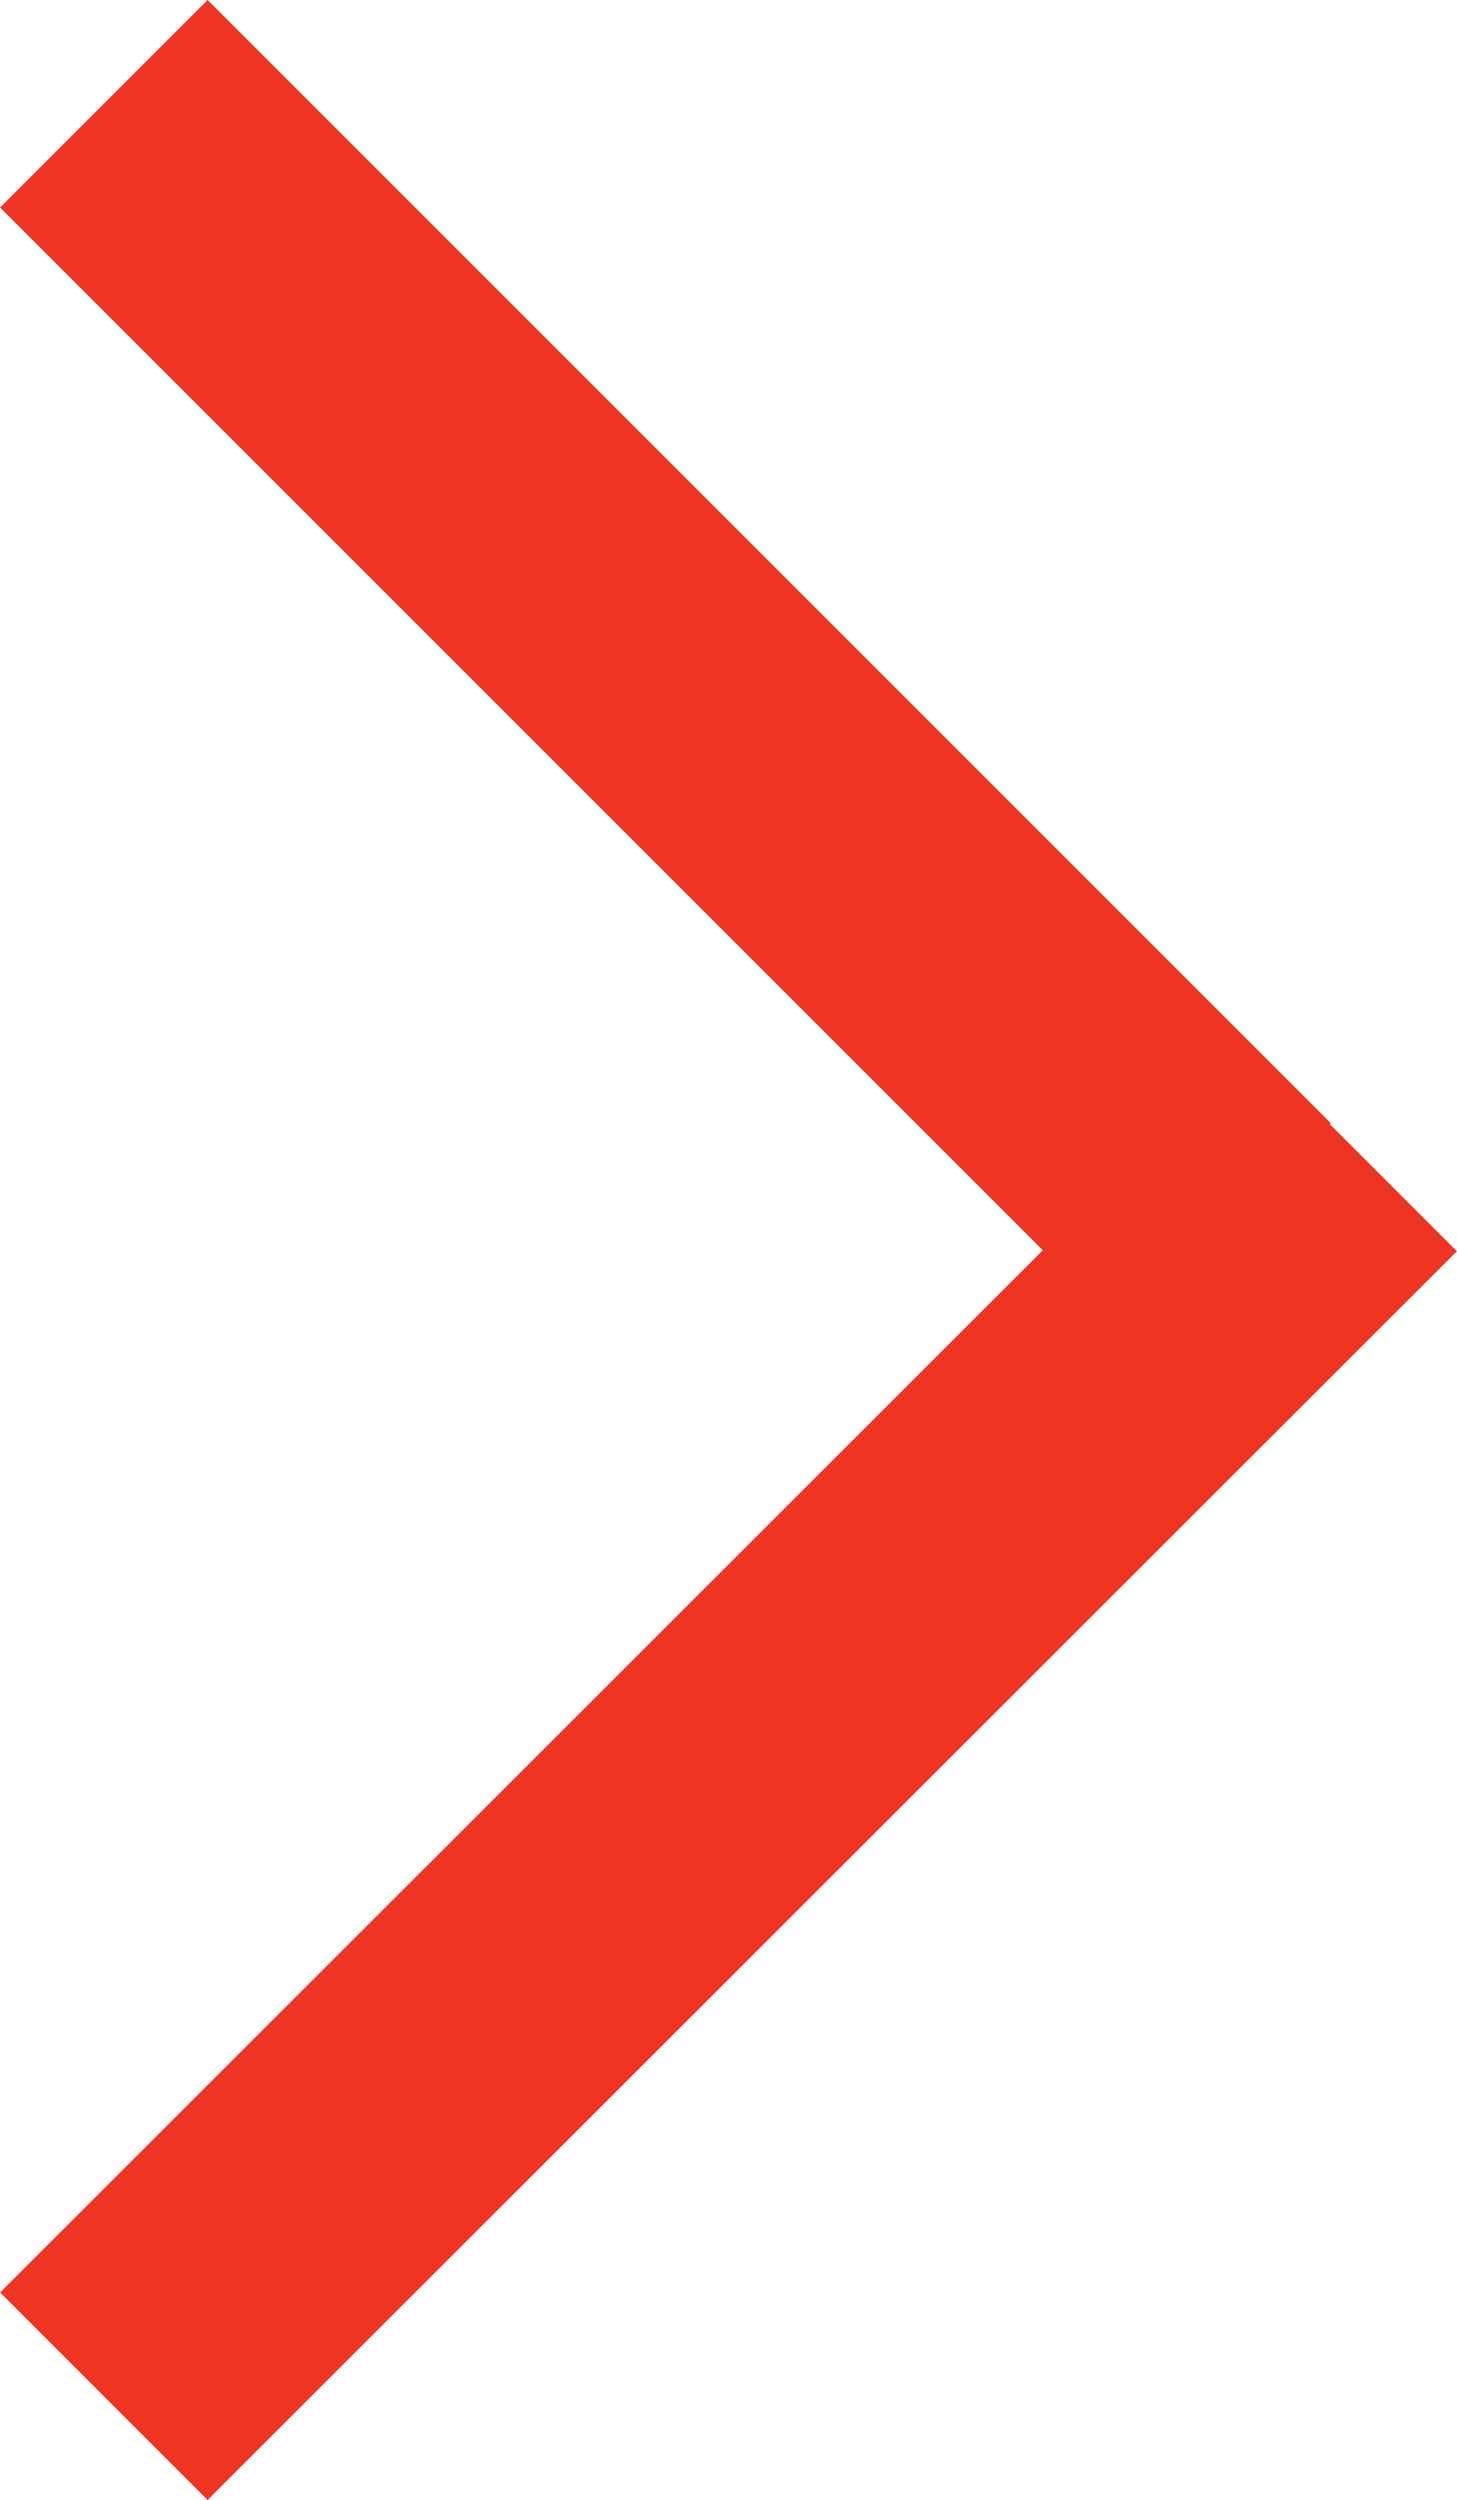
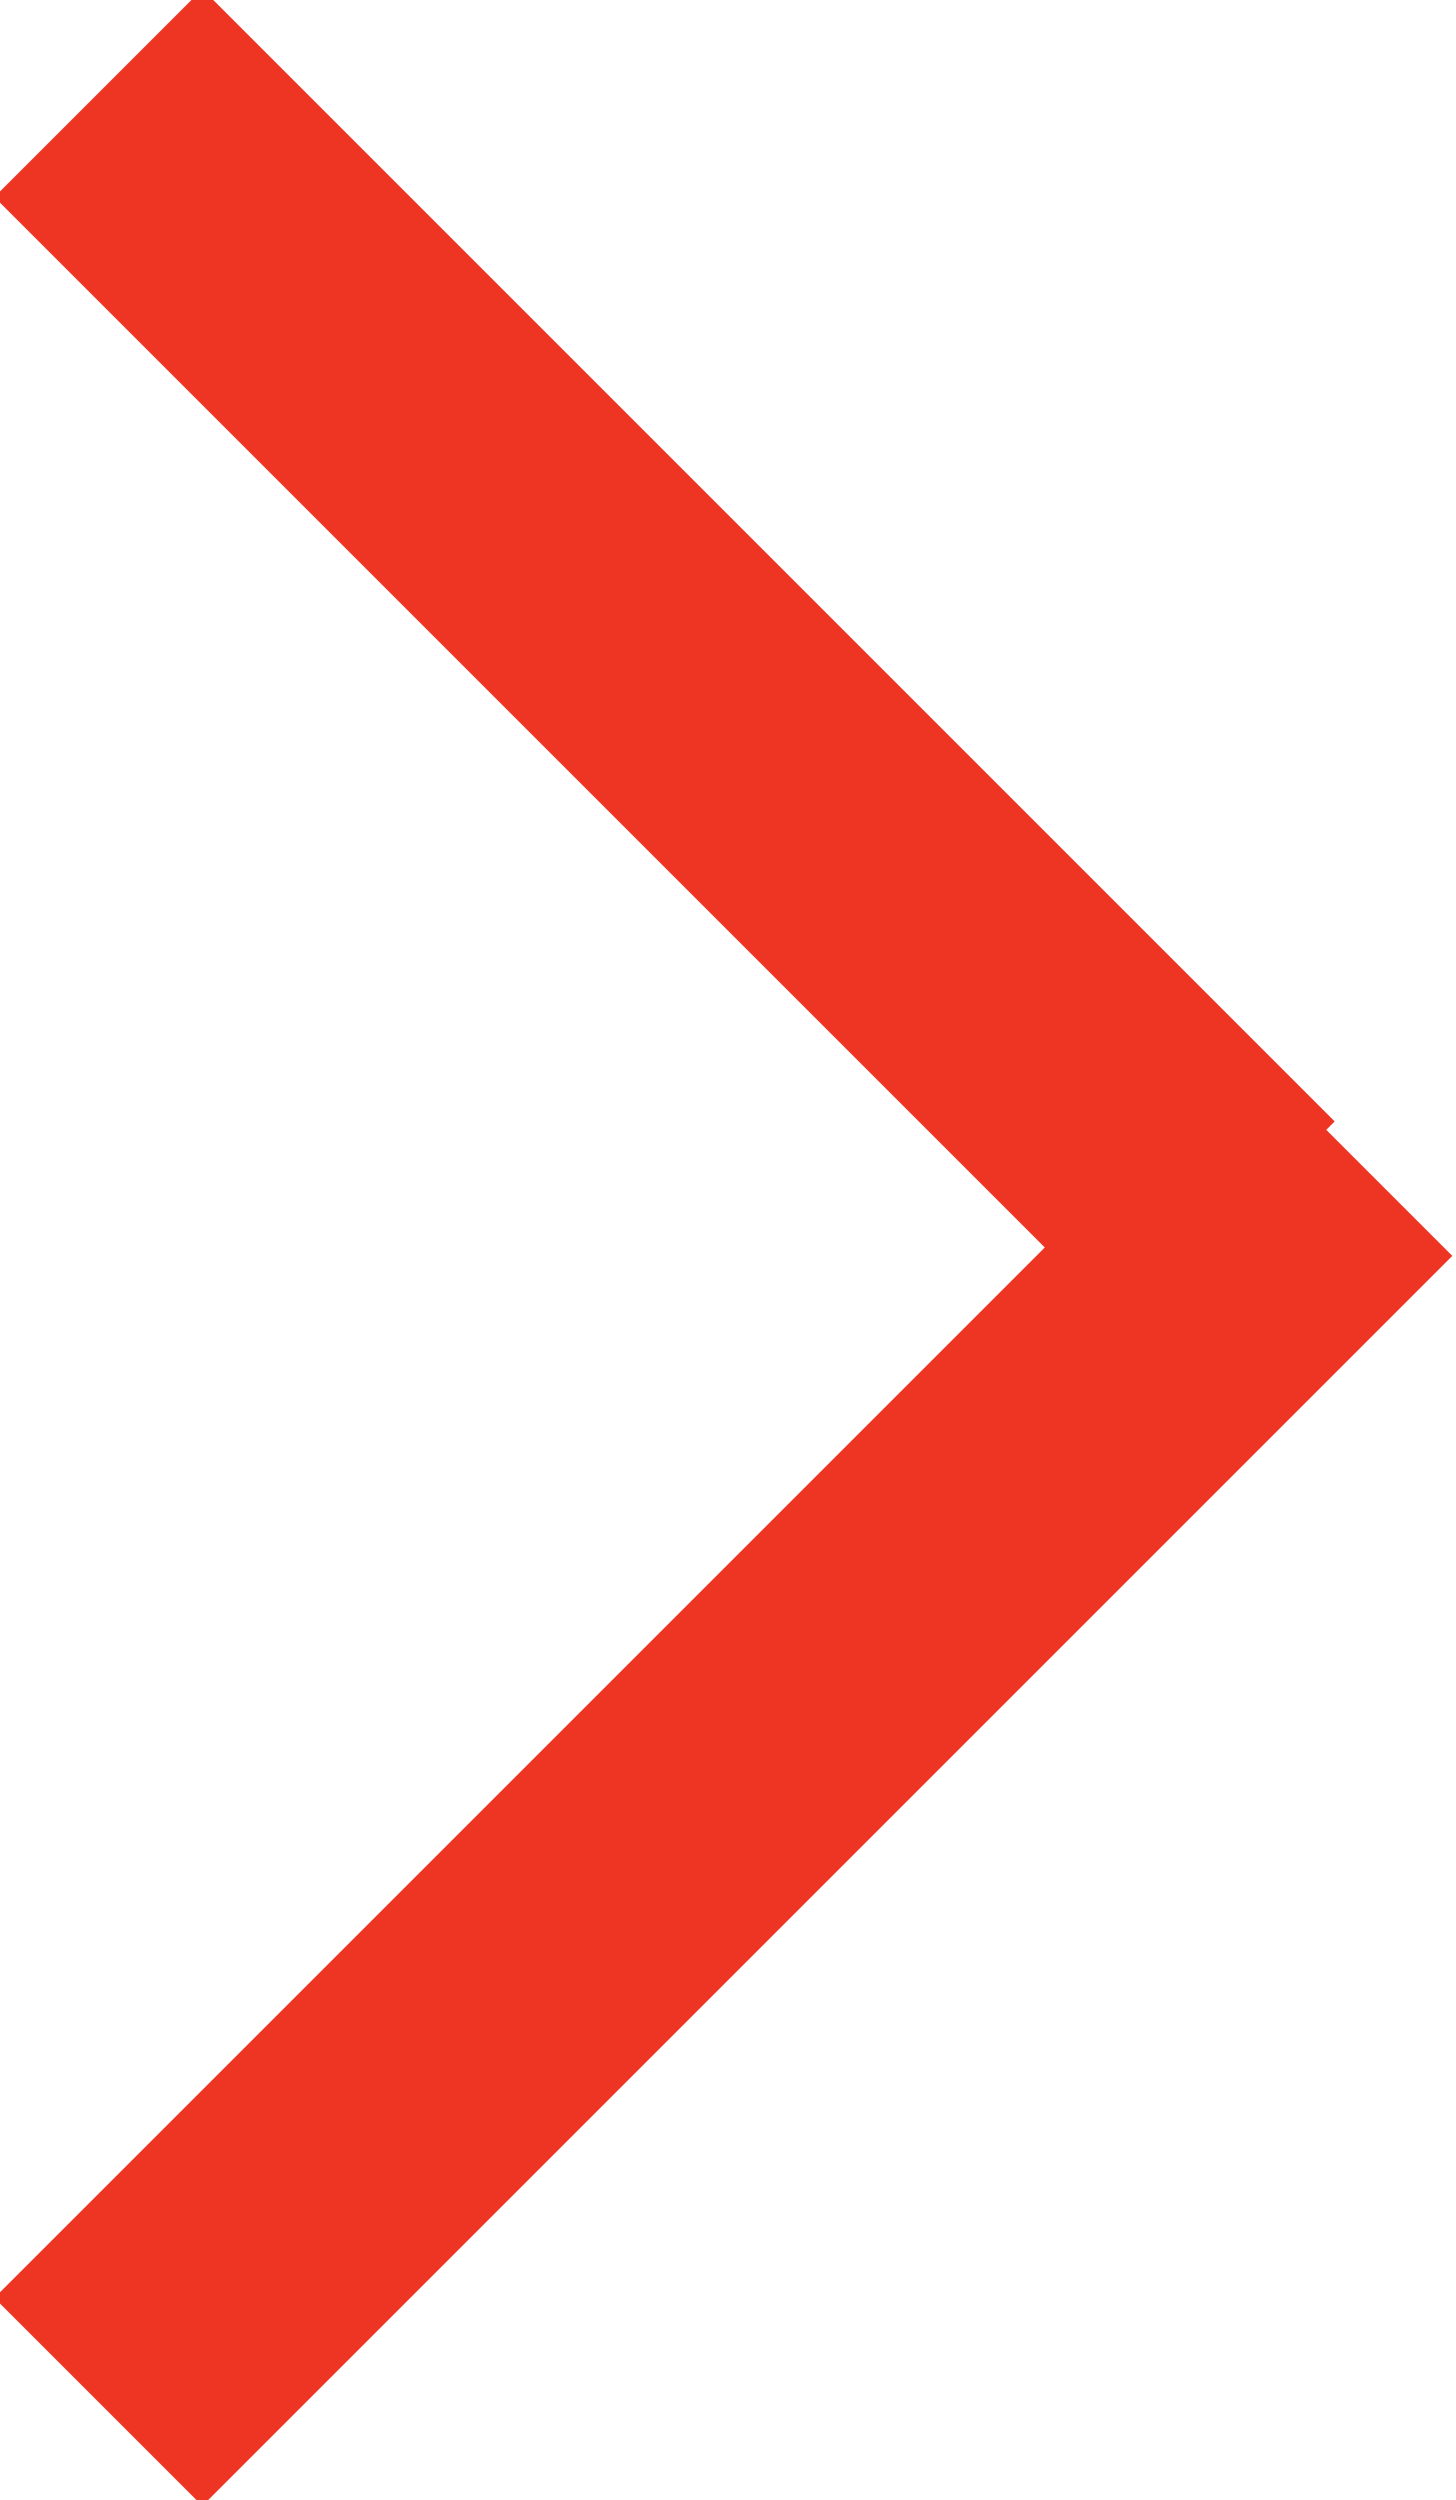
- <svg xmlns="http://www.w3.org/2000/svg" viewBox="12424.079 5070.292 9.928 17.037">
-   <defs>
-     <style>
-       .cls-1 {
-         fill: #ee3524;
-         stroke: #ee3524;
-         stroke-width: 2px;
-       }
-     </style>
-   </defs>
-   <g id="Group_18" data-name="Group 18" transform="translate(12772.969 5132.633) rotate(180)">
-     <path id="Union_13" data-name="Union 13" class="cls-1" d="M-12084.26-5017.021l7.655,7.655Zm7.655-7.968-8.514,8.51Z" transform="translate(12424.787 5071)" />
+ <svg xmlns="http://www.w3.org/2000/svg" version="1.1" id="Layer_1" x="0px" y="0px" viewBox="0 0 9.9 17" style="enable-background:new 0 0 9.9 17;" xml:space="preserve">
+   <style type="text/css">
+ 	.st0{fill:#EE3524;stroke:#EE3524;stroke-width:2;}
+ </style>
+   <g id="Group_18" transform="translate(12772.969 5132.633) rotate(180)">
+     <path id="Union_13" class="st0" d="M12764.6,5124.3l7.7,7.7L12764.6,5124.3z M12772.3,5116.3l-8.5,8.5L12772.3,5116.3z" />
  </g>
</svg>
